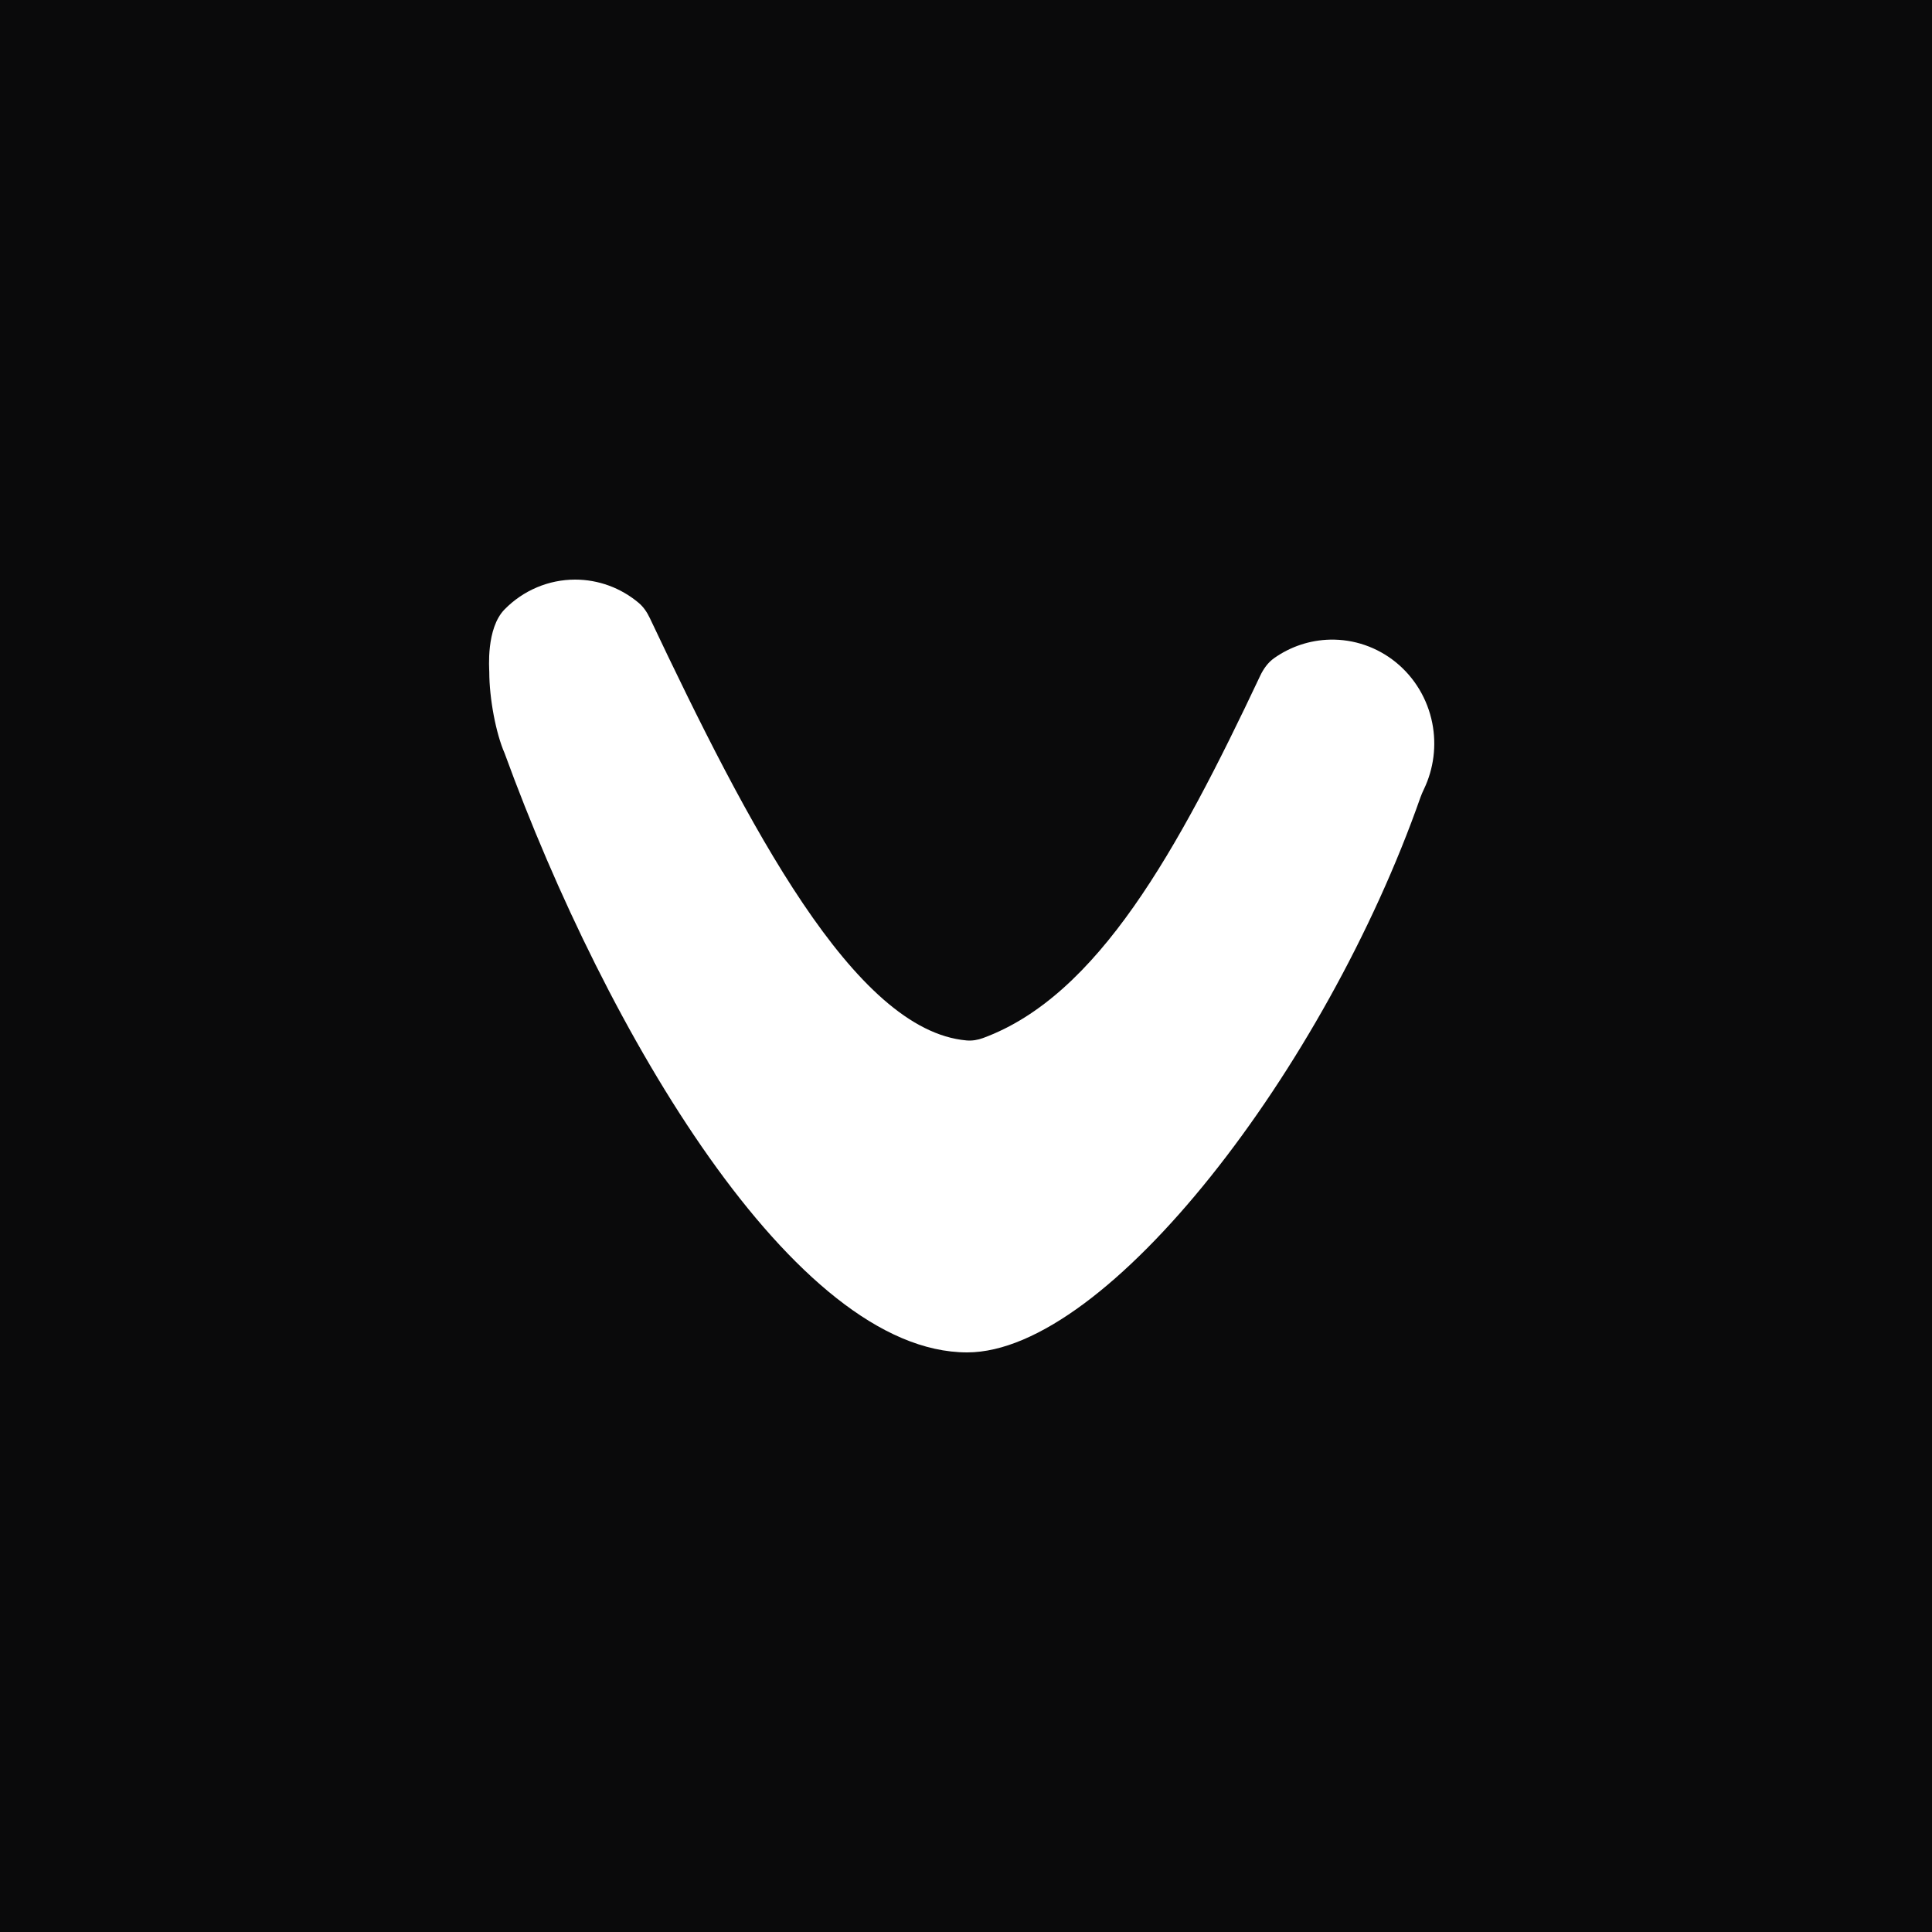
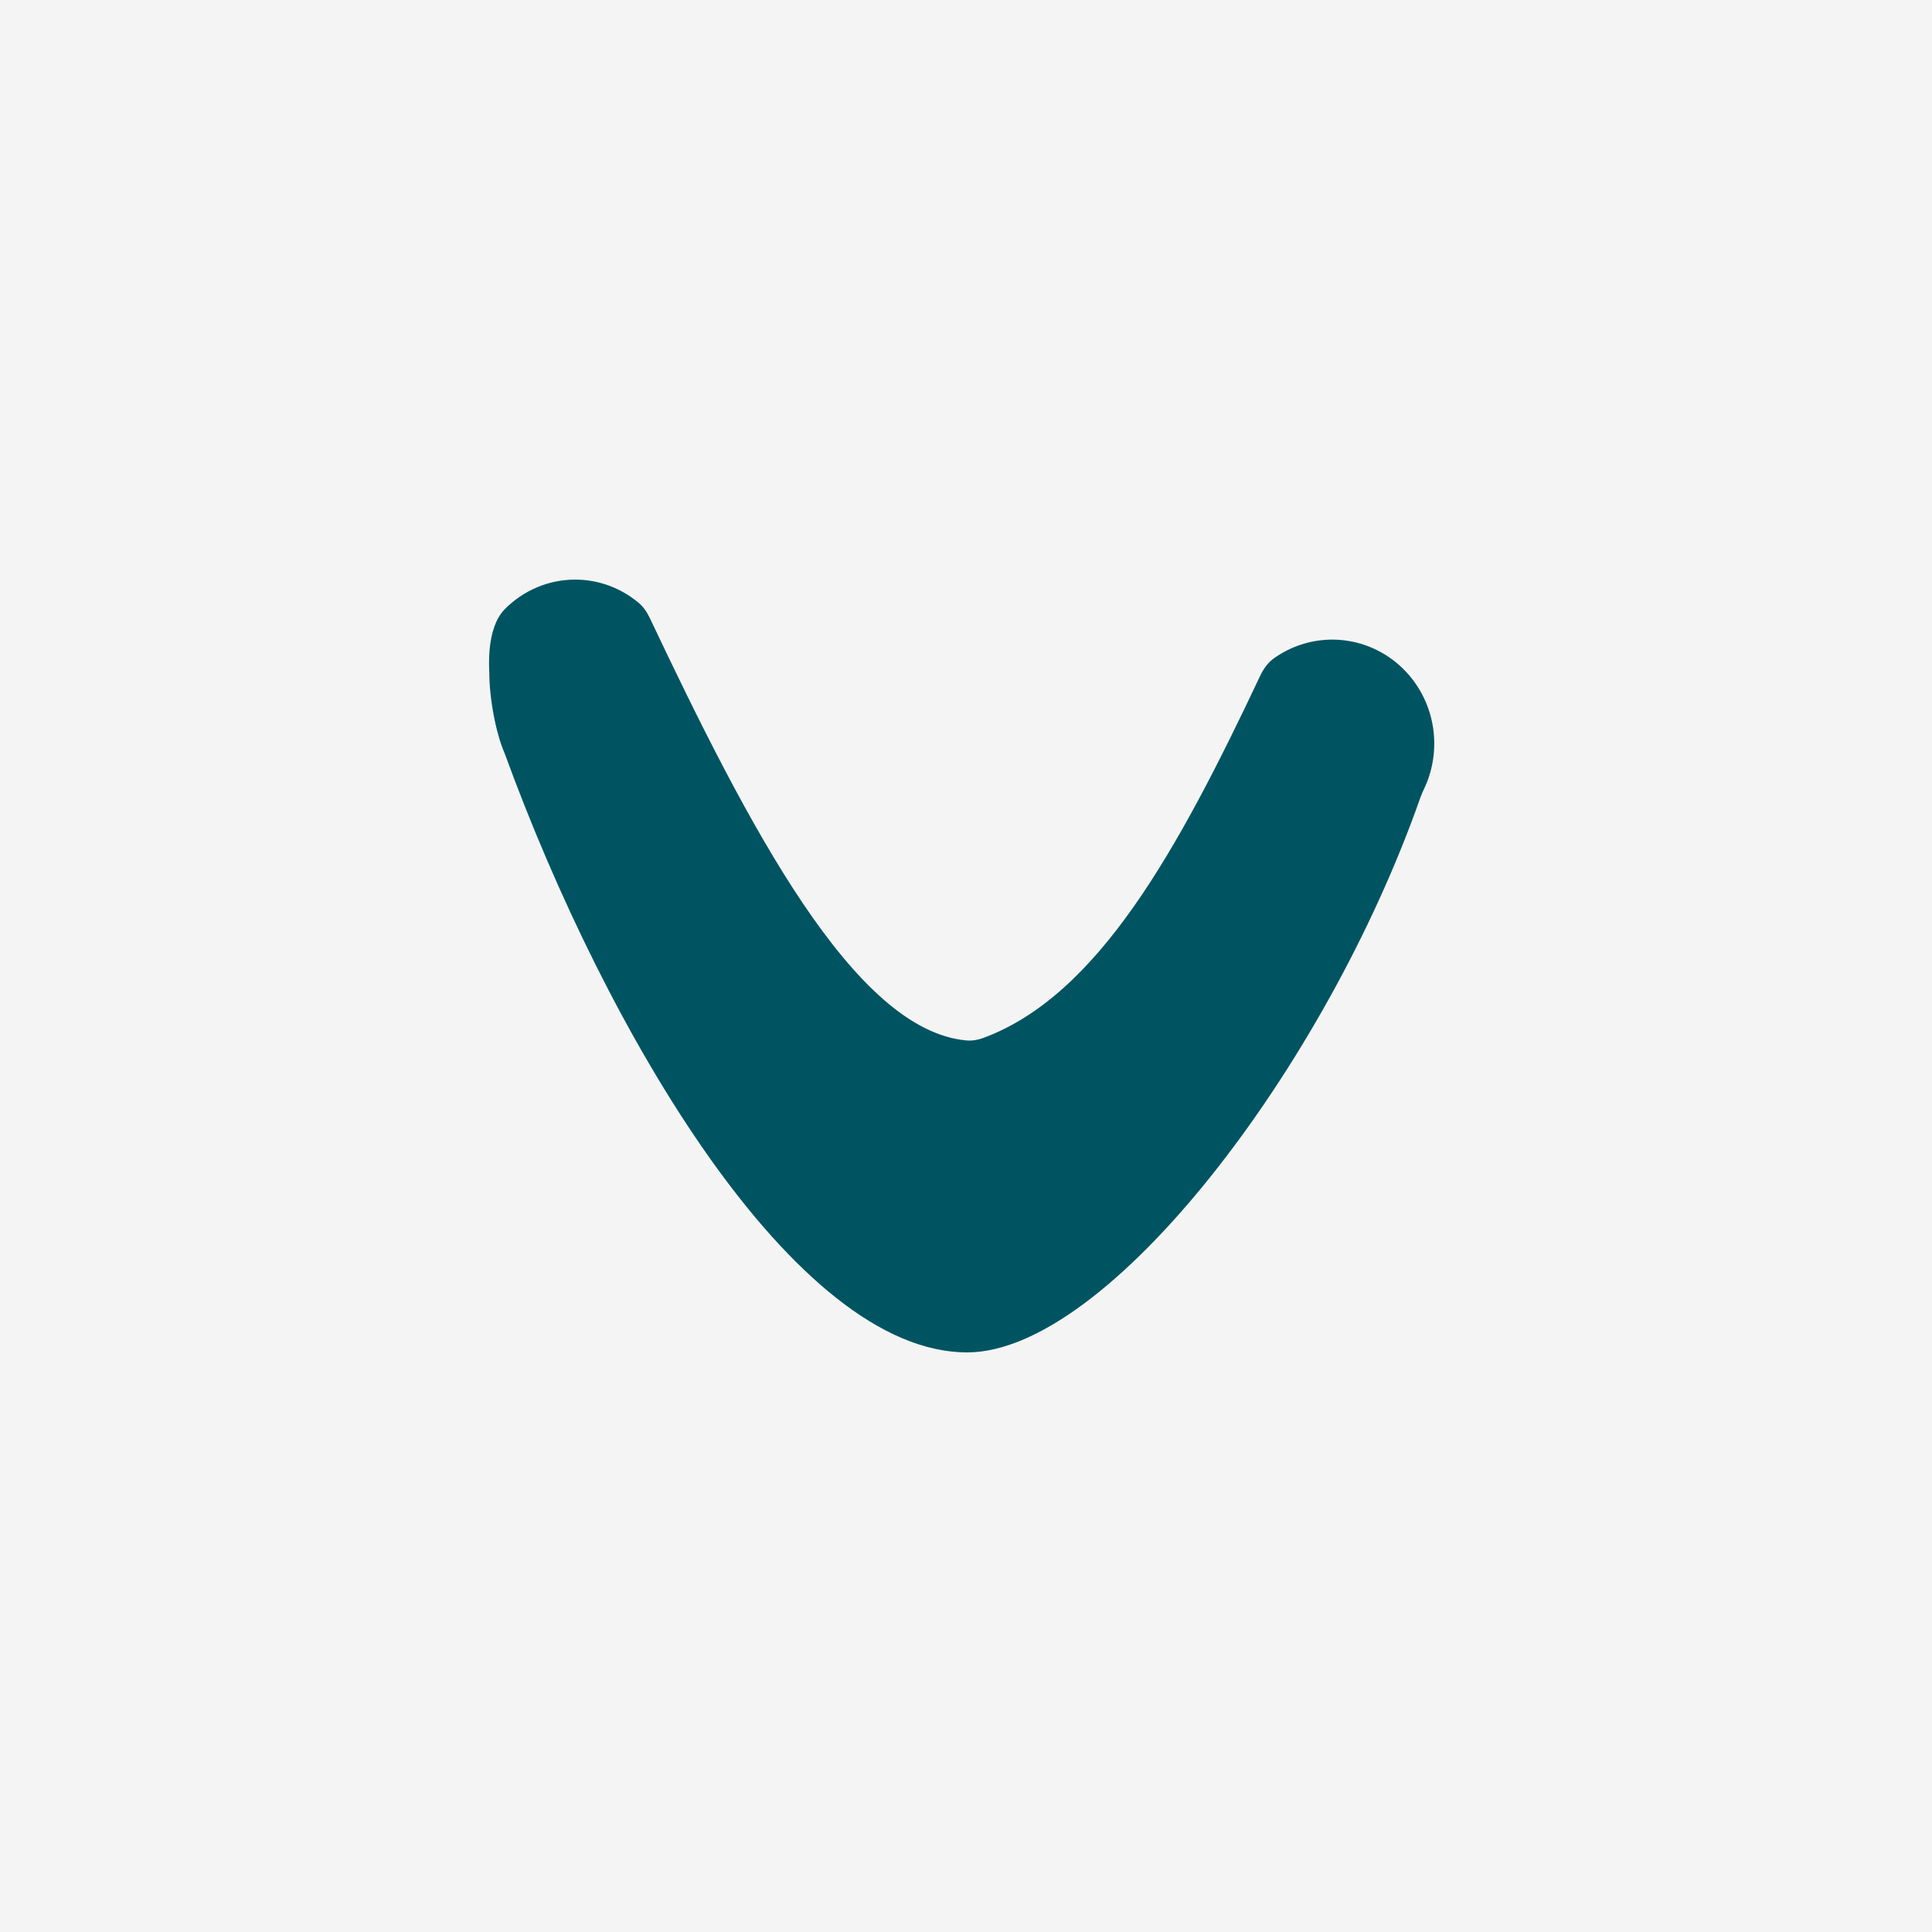
<svg xmlns="http://www.w3.org/2000/svg" viewBox="0 0 512 512" width="512" height="512">
-   <rect width="512" height="512" fill="#0A0A0B" />
-   <path transform="translate(129.60 153.60) scale(3.2)" fill="#FFFFFF" d="M1.288 14.376C9.729 37.534 25.312 64 39.597 64C51.224 64 69.278 40.425 77.136 18.032C77.218 17.8 77.318 17.577 77.424 17.355C78.237 15.658 78.481 13.731 78.113 11.873C77.72 9.894 76.657 8.118 75.11 6.856C73.562 5.595 71.629 4.928 69.647 4.972C67.983 5.009 66.374 5.546 65.017 6.505C64.504 6.868 64.132 7.396 63.861 7.97C57.026 22.458 50.413 34.465 40.917 37.964C40.476 38.127 40.007 38.206 39.539 38.164C30.233 37.337 21.455 20.371 13.315 3.184C13.09 2.709 12.796 2.267 12.397 1.931C10.922 0.688 9.062 1.20642e-07 7.131 0C4.939 -1.36998e-07 2.837 0.887 1.288 2.467C-0.262 4.046 0.02 7.414 0.02 7.64C0.02 9.873 0.579 12.763 1.288 14.376Z" />
+   <rect width="512" height="512" fill="#F4F4F4" />
+   <path transform="translate(129.60 153.60) scale(3.2)" fill="#005461" d="M1.288 14.376C9.729 37.534 25.312 64 39.597 64C51.224 64 69.278 40.425 77.136 18.032C77.218 17.8 77.318 17.577 77.424 17.355C78.237 15.658 78.481 13.731 78.113 11.873C77.72 9.894 76.657 8.118 75.11 6.856C73.562 5.595 71.629 4.928 69.647 4.972C67.983 5.009 66.374 5.546 65.017 6.505C64.504 6.868 64.132 7.396 63.861 7.97C57.026 22.458 50.413 34.465 40.917 37.964C40.476 38.127 40.007 38.206 39.539 38.164C30.233 37.337 21.455 20.371 13.315 3.184C13.09 2.709 12.796 2.267 12.397 1.931C10.922 0.688 9.062 1.20642e-07 7.131 0C4.939 -1.36998e-07 2.837 0.887 1.288 2.467C-0.262 4.046 0.02 7.414 0.02 7.64C0.02 9.873 0.579 12.763 1.288 14.376Z" />
</svg>
